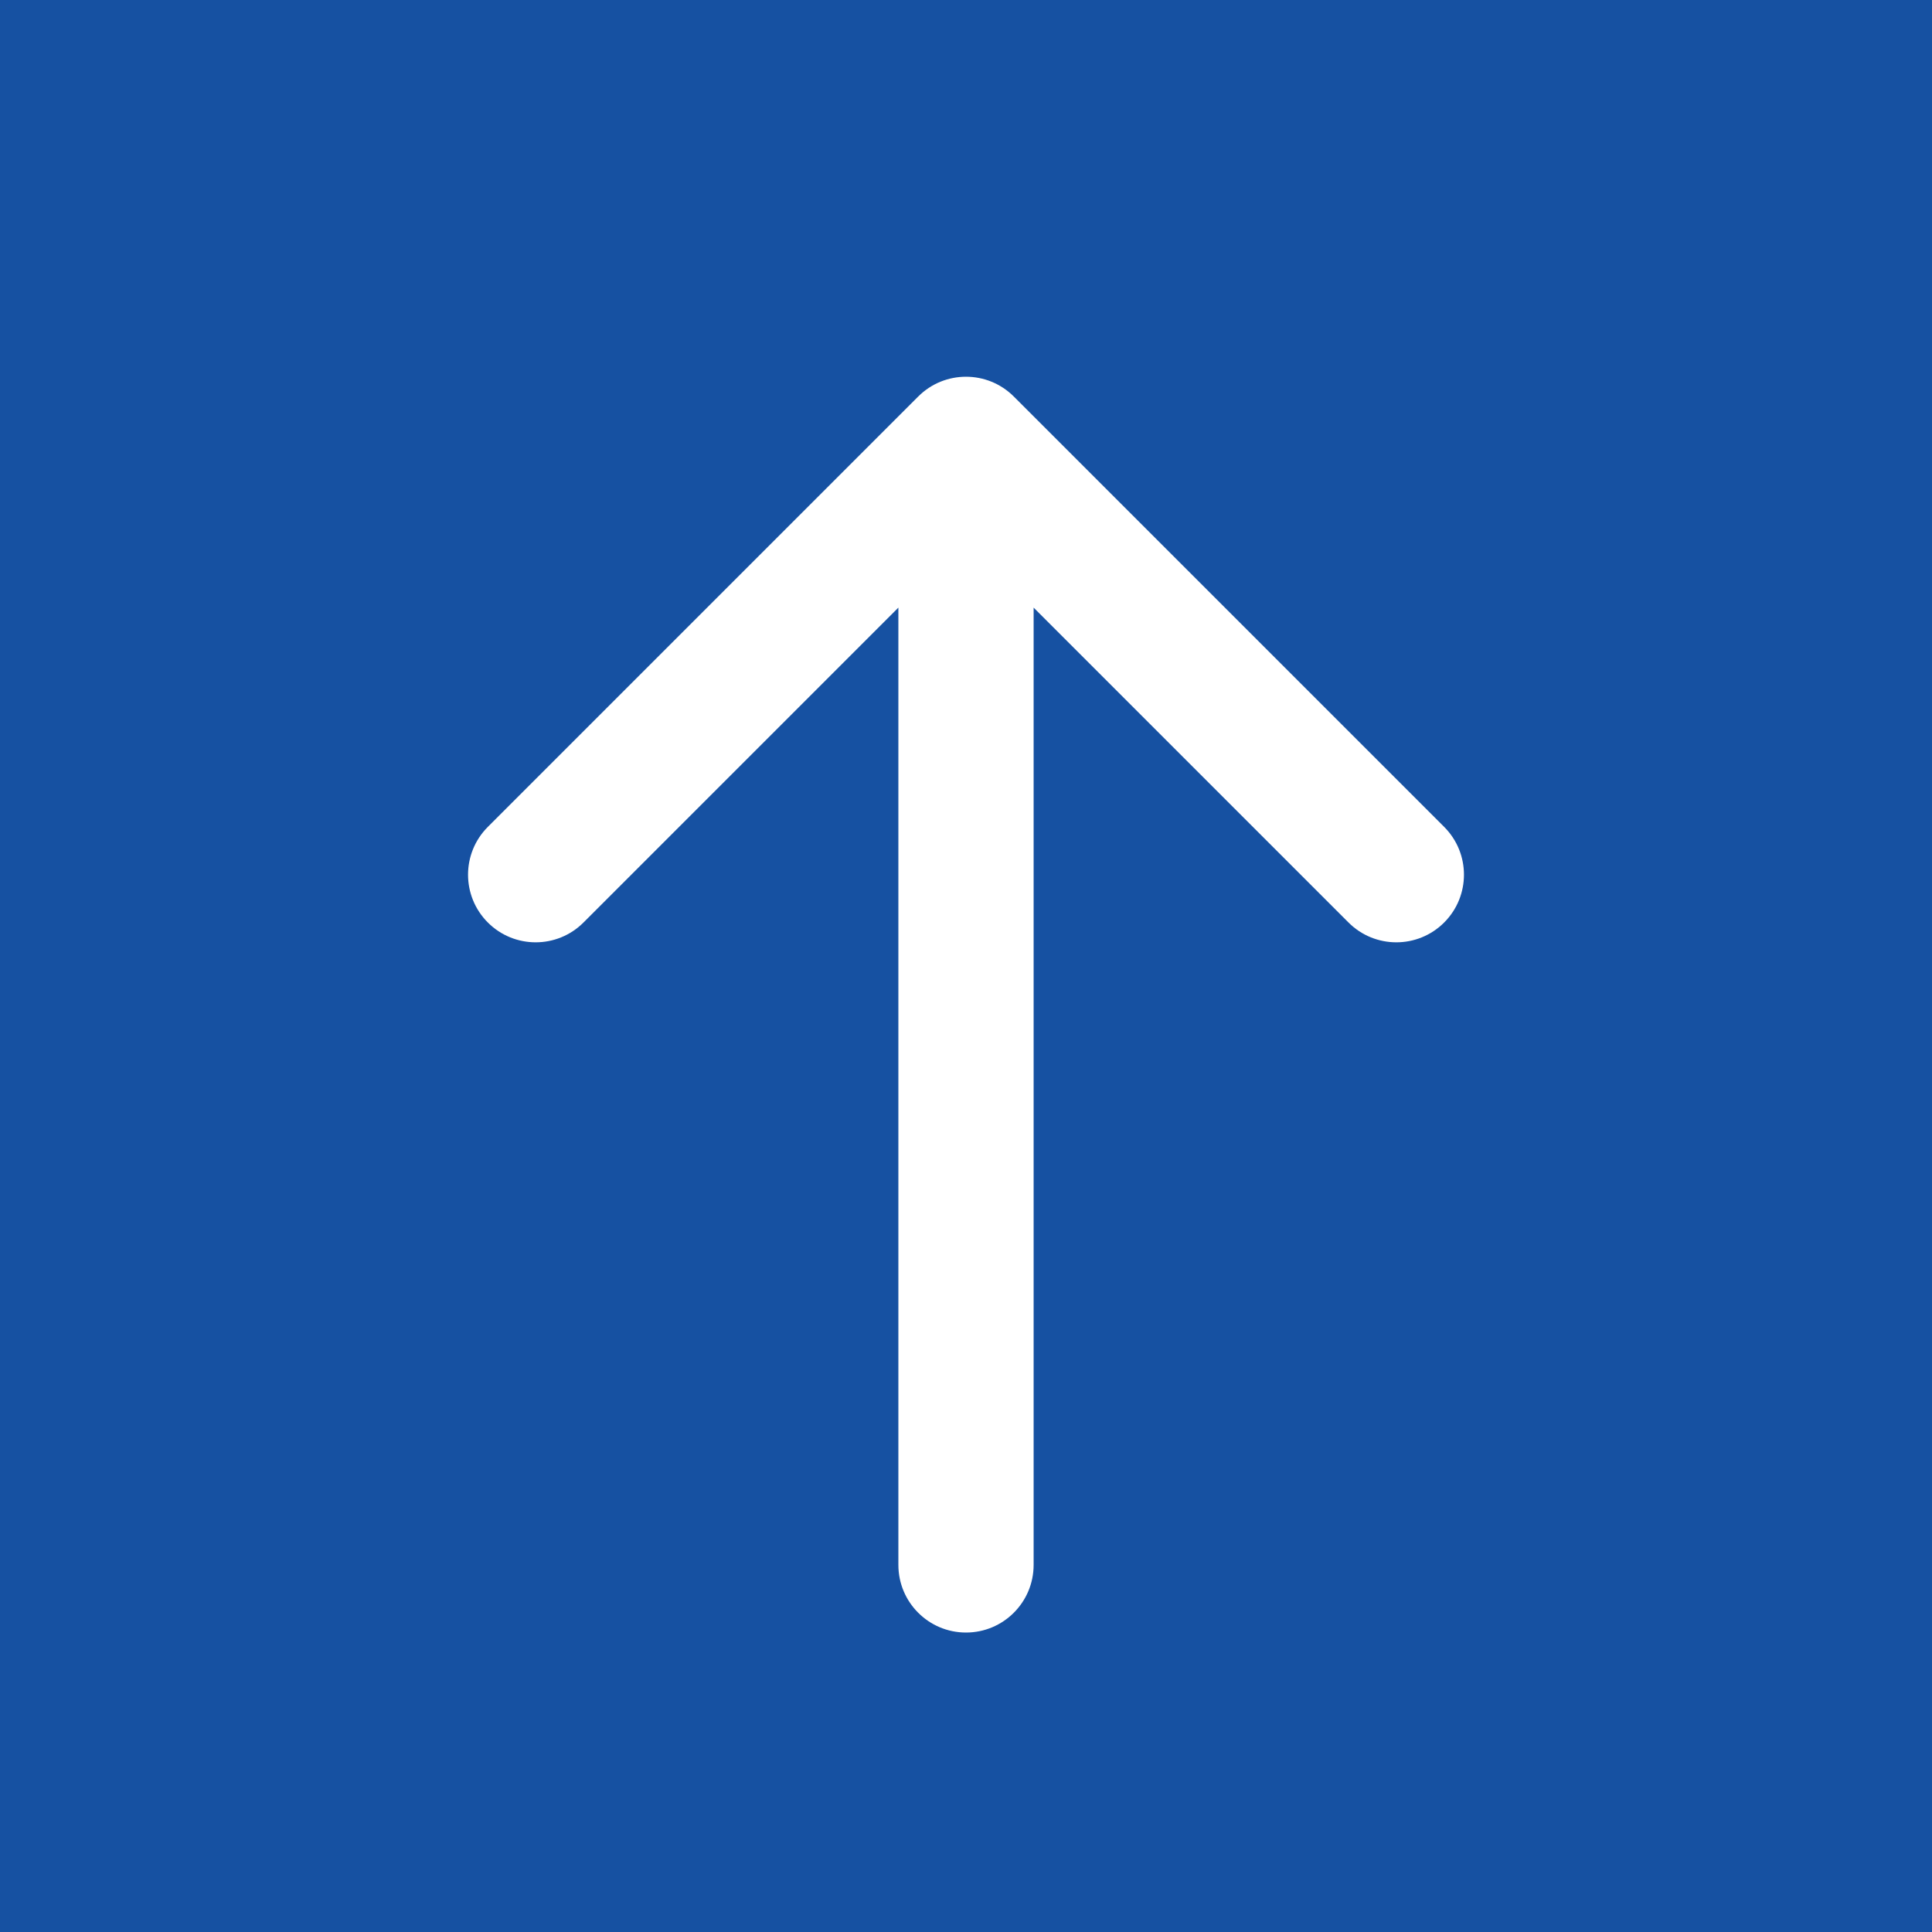
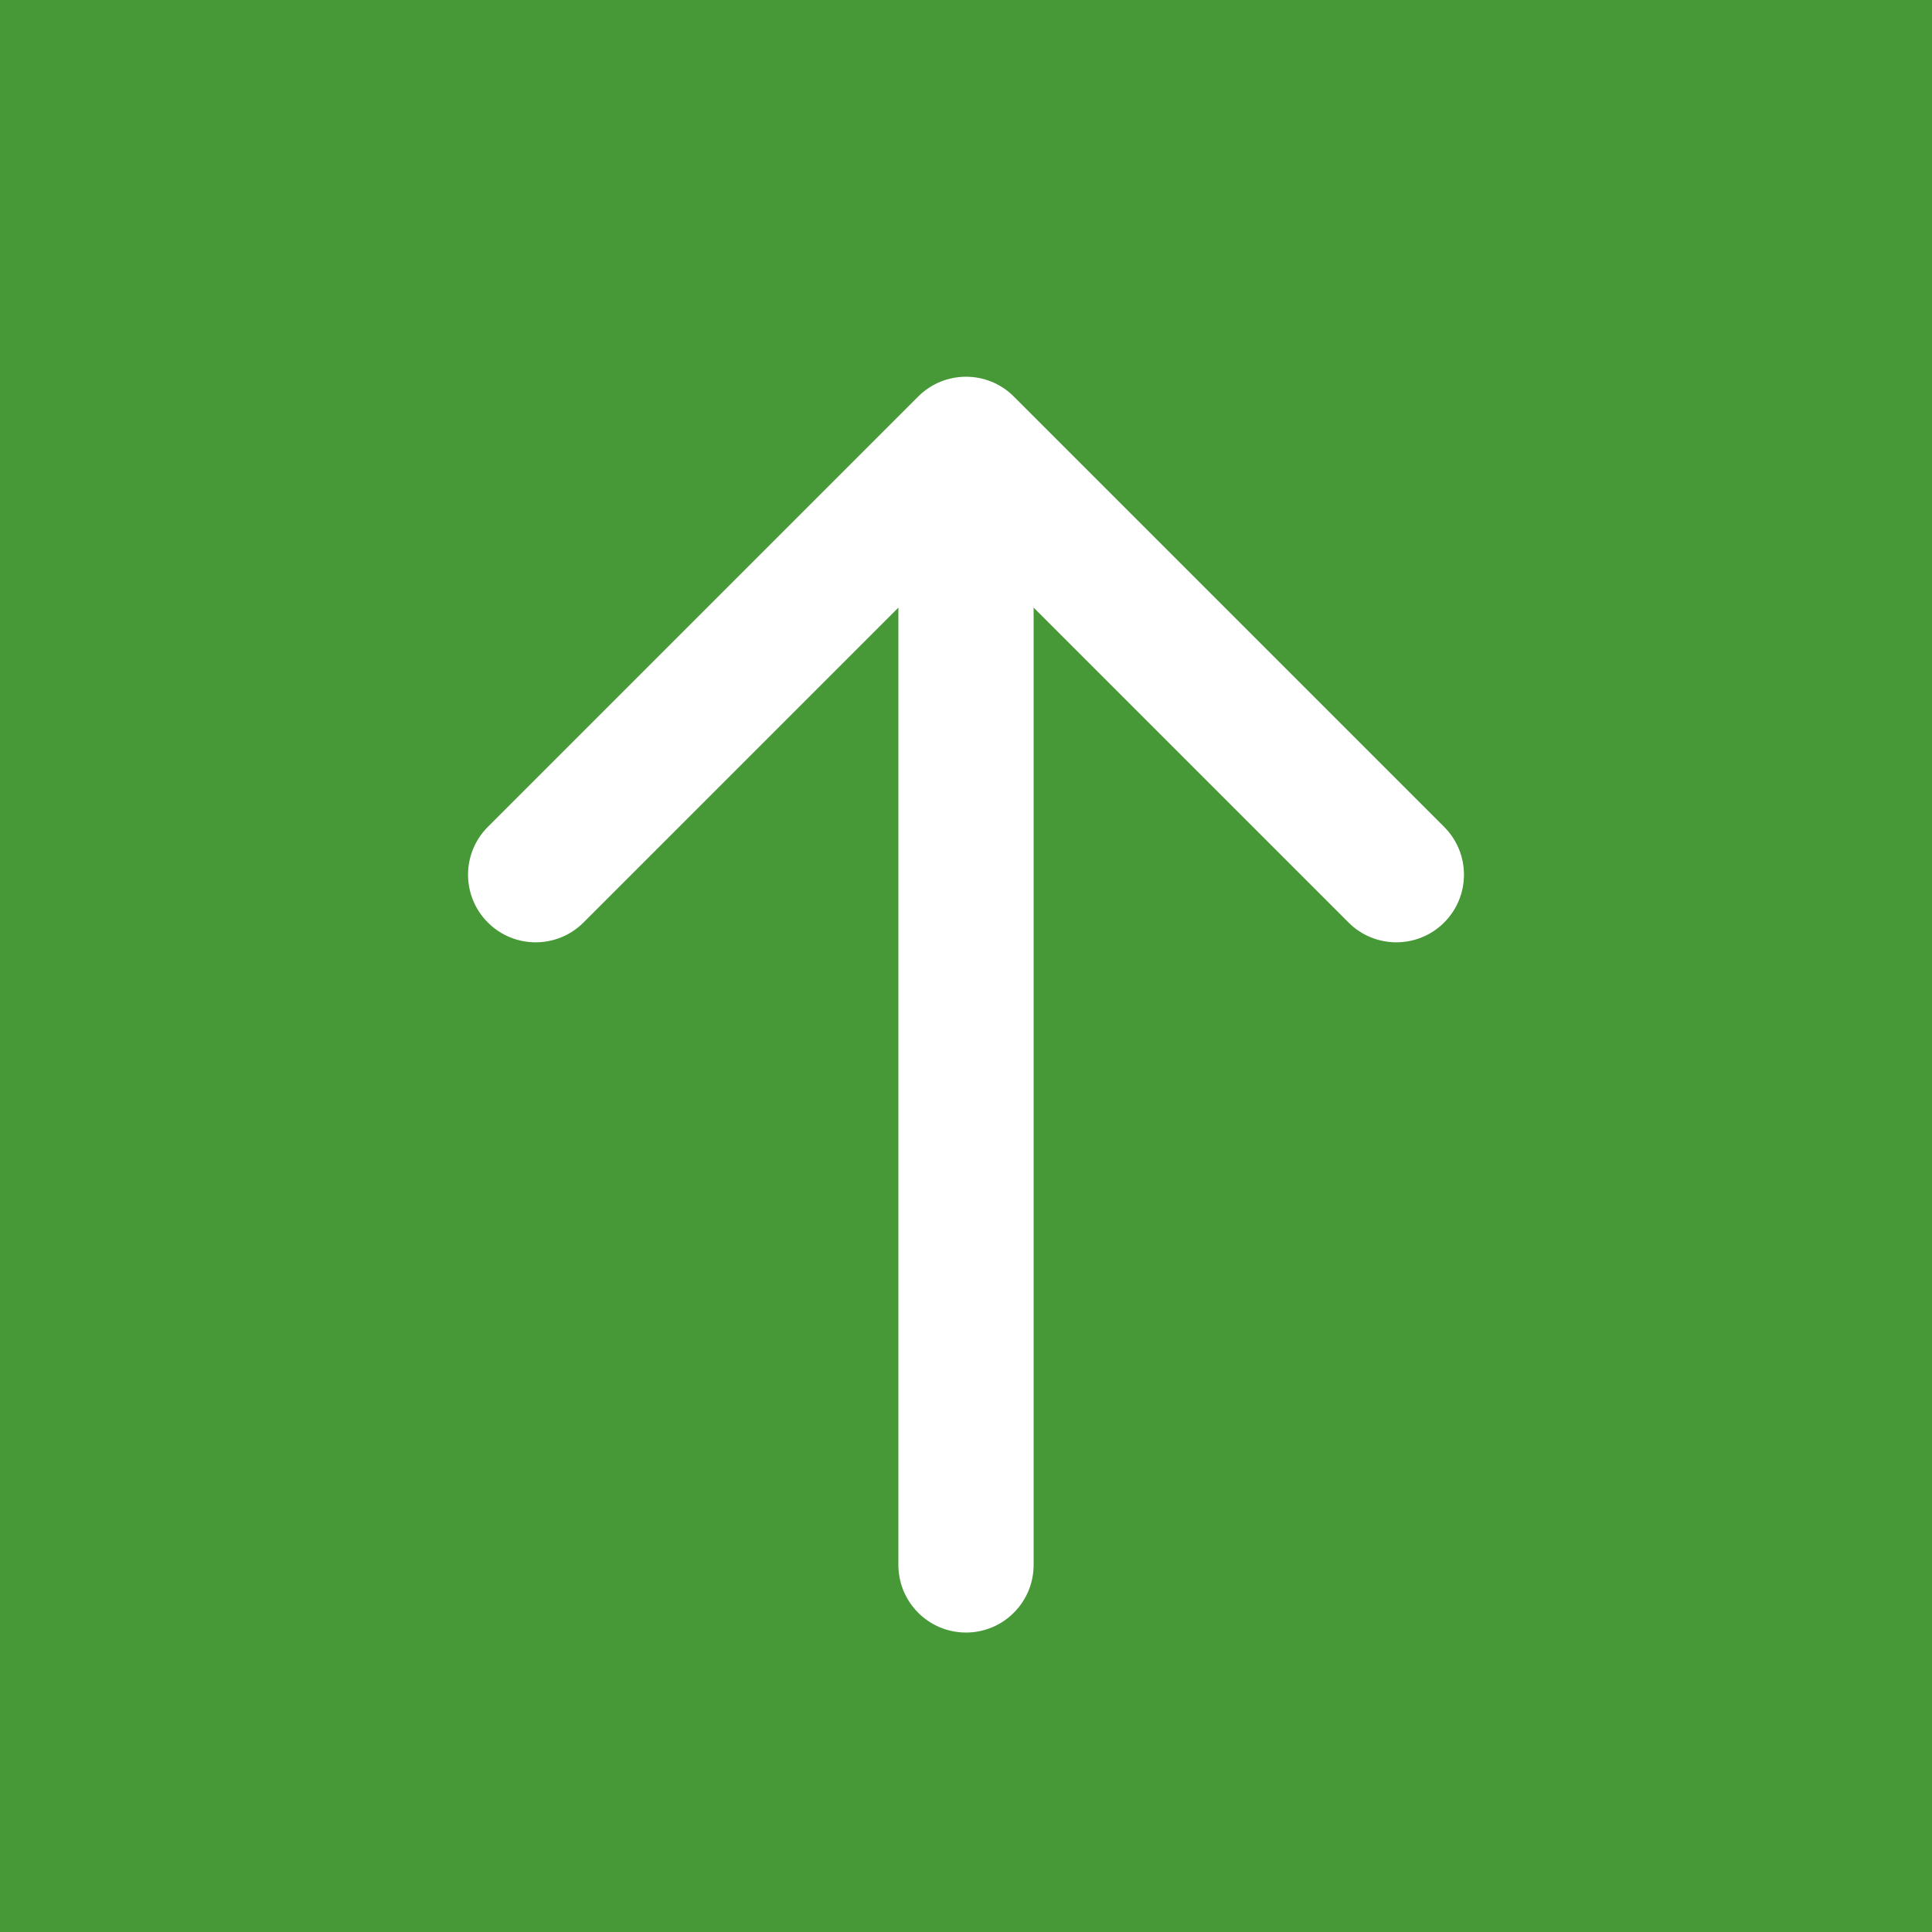
<svg xmlns="http://www.w3.org/2000/svg" width="100" height="100" viewBox="0 0 100 100" fill="none">
-   <g id="Ð²Ð²ÐµÑÑ- ">
-     <rect id="Rectangle 550" width="100" height="100" fill="#1651A2" />
-     <path id="Arrow 4" d="M53.5 81C53.5 82.933 51.933 84.5 50 84.5C48.067 84.5 46.5 82.933 46.5 81L53.5 81ZM47.525 20.525C48.892 19.158 51.108 19.158 52.475 20.525L74.749 42.799C76.116 44.166 76.116 46.382 74.749 47.749C73.382 49.116 71.166 49.116 69.799 47.749L50 27.95L30.201 47.749C28.834 49.116 26.618 49.116 25.251 47.749C23.884 46.382 23.884 44.166 25.251 42.799L47.525 20.525ZM50 81L46.5 81L46.5 23L50 23L53.5 23L53.5 81L50 81Z" fill="white" />
-   </g>
+   <path d="M100 0H0V100H100V0Z" fill="#479937" />
+   <path d="M53.5 81C53.5 82.933 51.933 84.5 50 84.5C48.067 84.5 46.5 82.933 46.5 81H53.5ZM47.525 20.525C48.892 19.158 51.108 19.158 52.475 20.525L74.749 42.799C76.116 44.166 76.116 46.382 74.749 47.749C73.382 49.116 71.166 49.116 69.799 47.749L50 27.95L30.201 47.749C28.834 49.116 26.618 49.116 25.251 47.749C23.884 46.382 23.884 44.166 25.251 42.799L47.525 20.525ZM50 81H46.5V23H50H53.5V81H50Z" fill="white" />
</svg>
